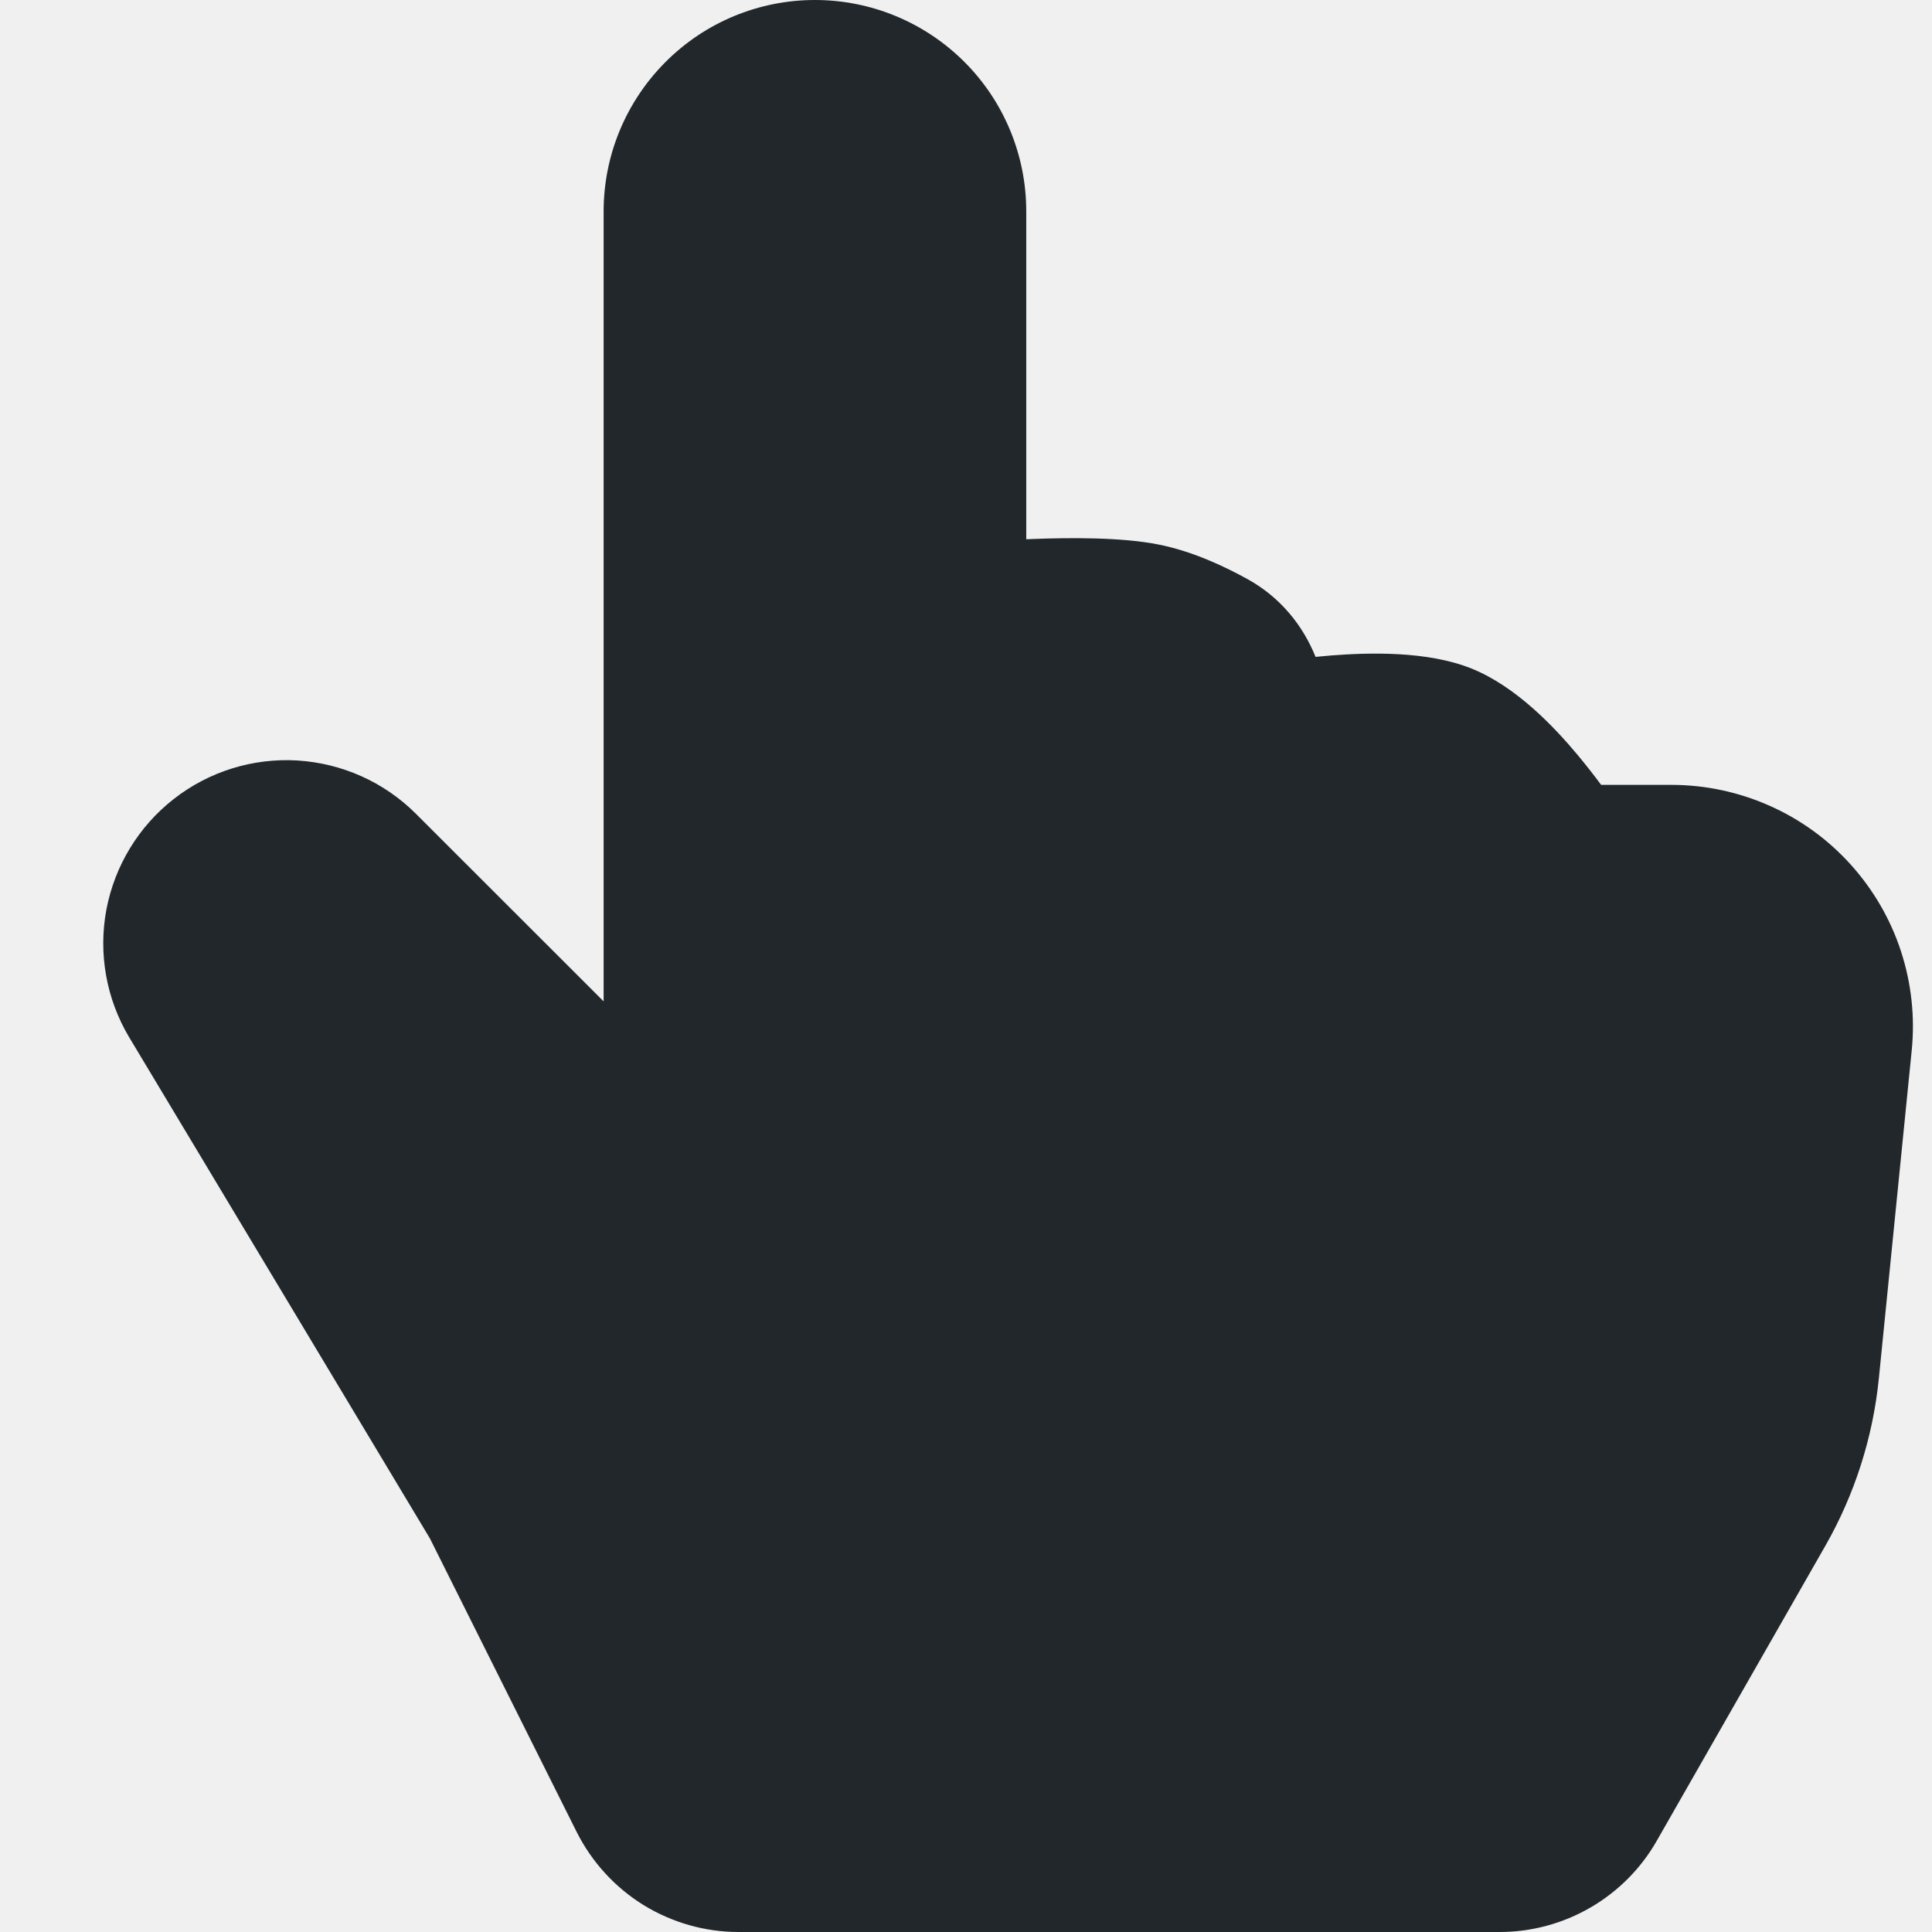
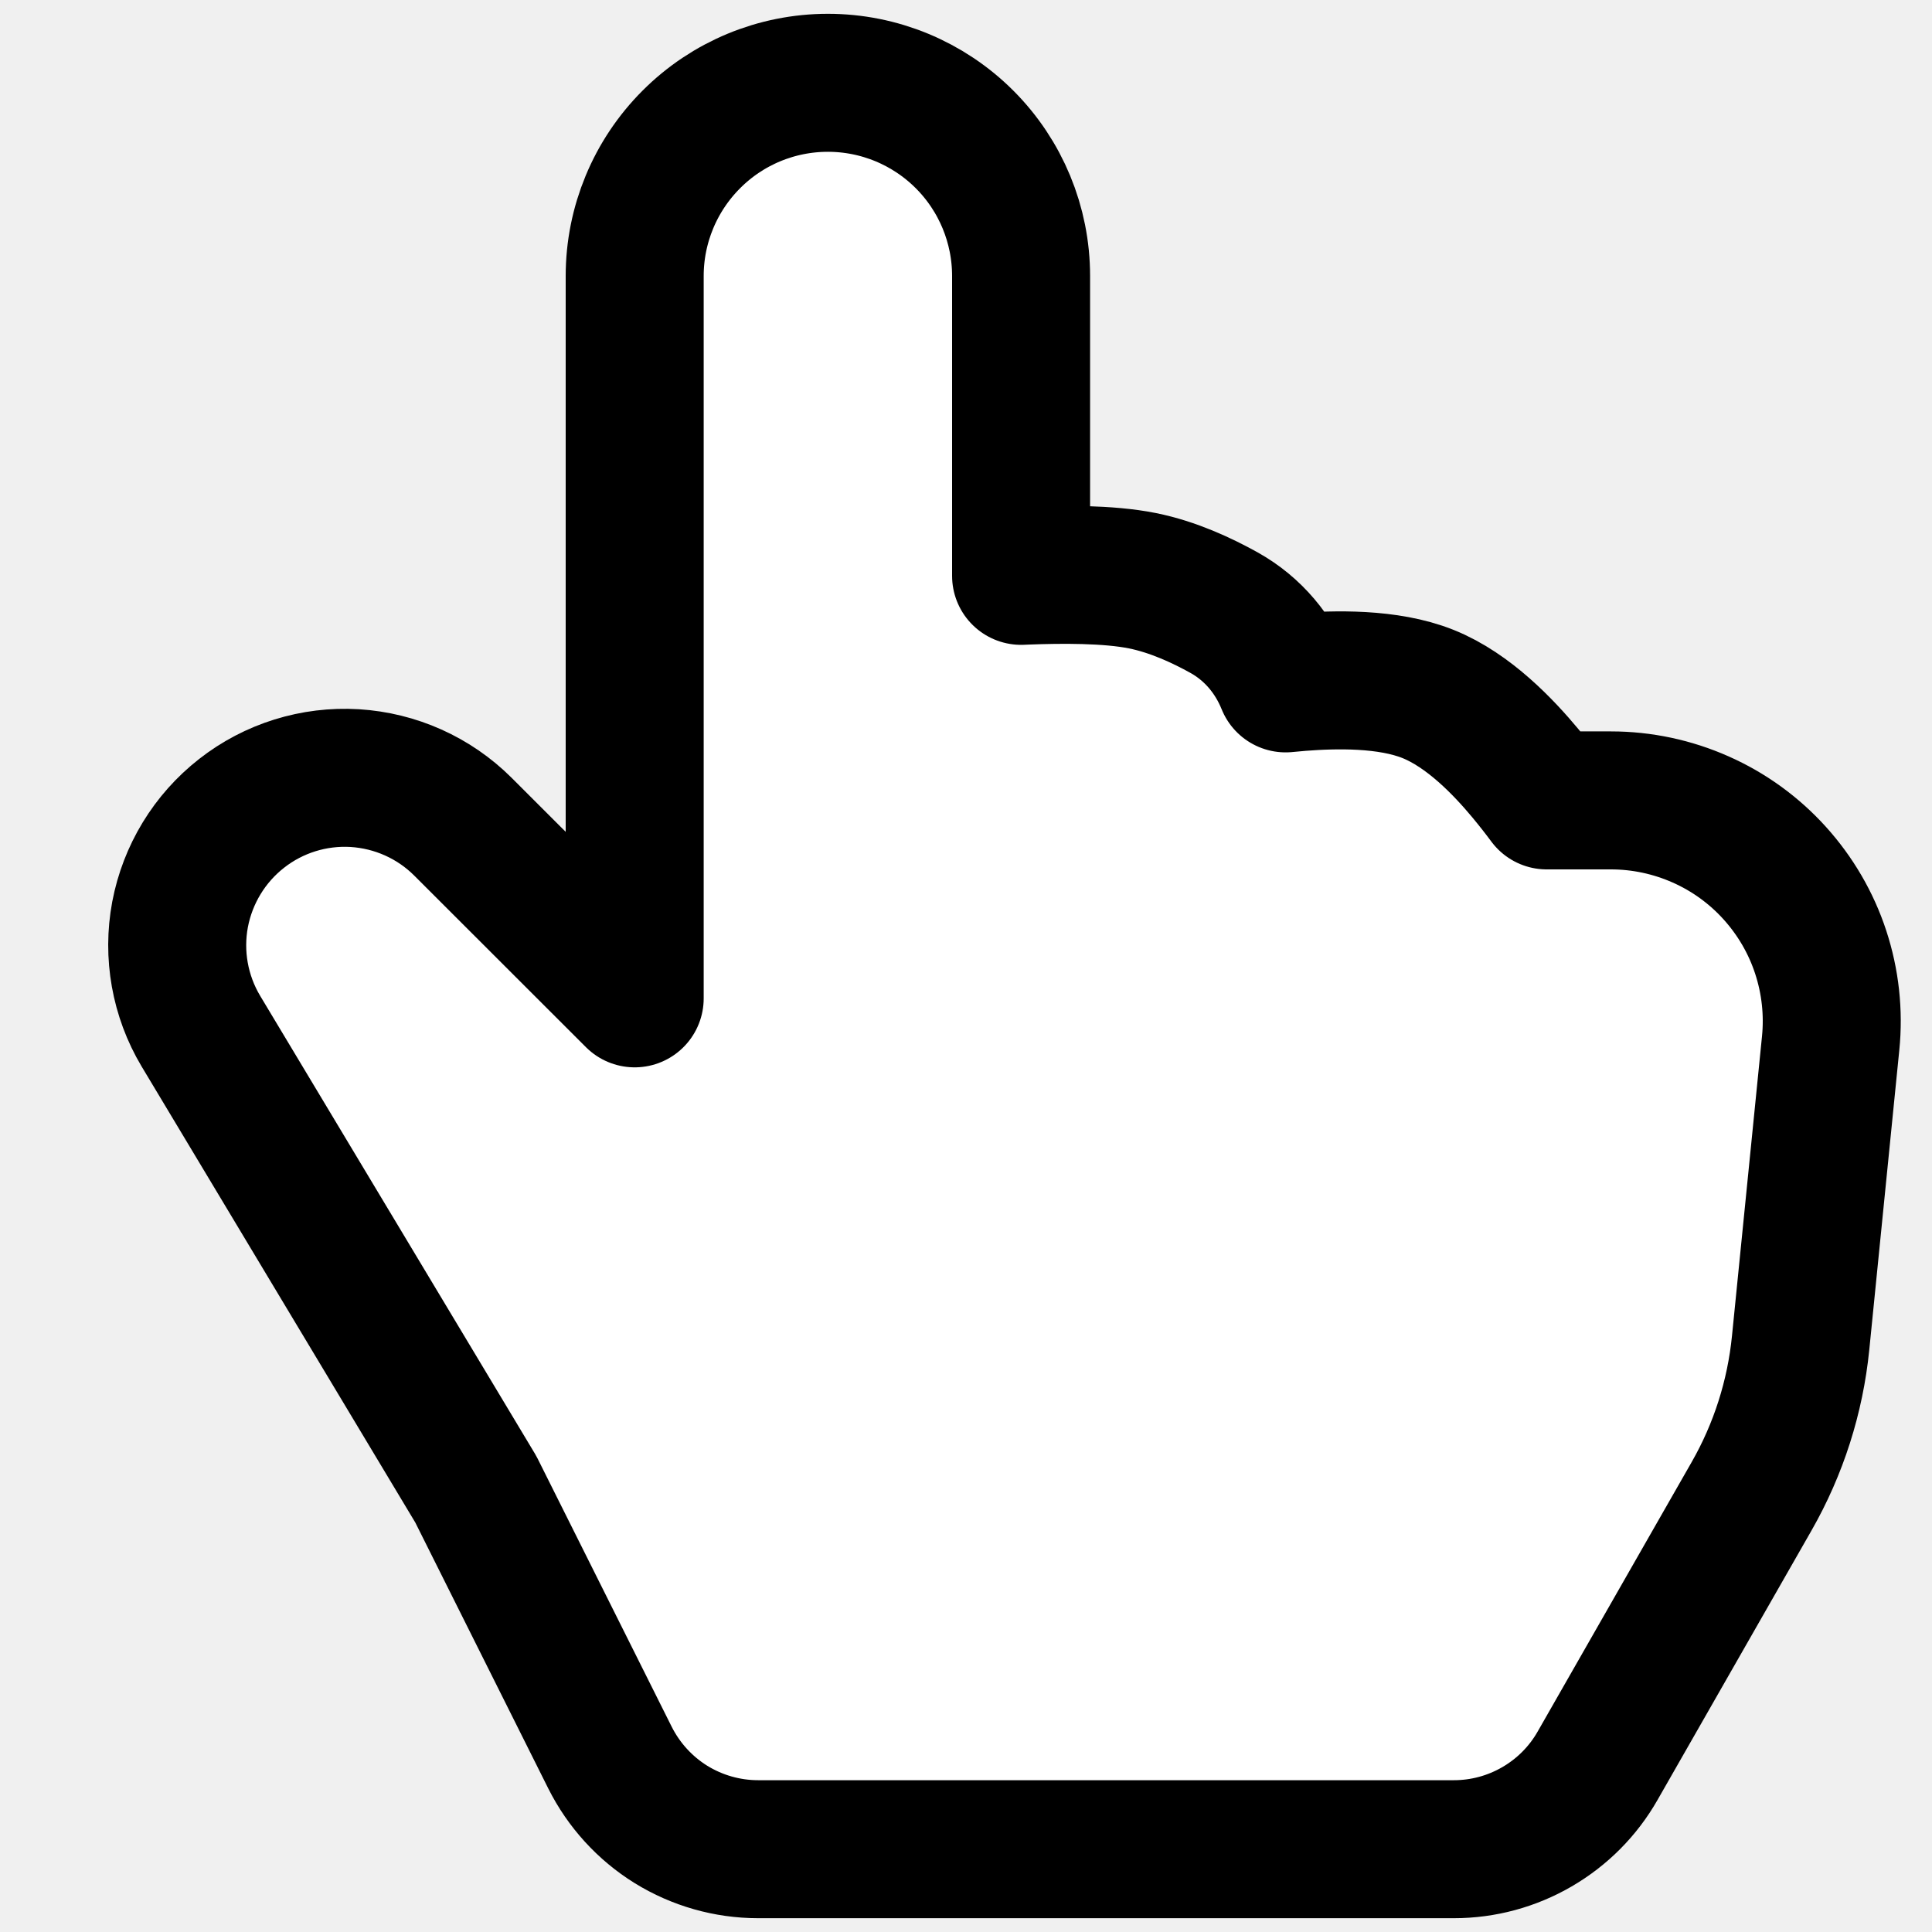
- <svg xmlns="http://www.w3.org/2000/svg" width="16" height="16" viewBox="0 0 16 16" fill="none">
-   <g clip-path="url(#clip0_559_830)">
-     <path d="M8.499 1.75V4.466L8.546 4.464C8.858 4.452 9.288 4.448 9.597 4.51C9.877 4.566 10.14 4.69 10.335 4.798C10.608 4.95 10.791 5.183 10.895 5.44L11.027 5.428C11.339 5.404 11.821 5.39 12.185 5.536C12.555 5.684 12.874 6.023 13.065 6.252C13.14 6.342 13.206 6.427 13.26 6.5H13.842C14.122 6.5 14.398 6.559 14.653 6.672C14.909 6.785 15.138 6.951 15.325 7.158C15.512 7.365 15.655 7.609 15.742 7.875C15.829 8.14 15.86 8.421 15.832 8.699L15.56 11.414C15.511 11.903 15.36 12.376 15.116 12.803L13.721 15.244C13.59 15.474 13.401 15.664 13.172 15.797C12.943 15.93 12.684 16 12.419 16H6.117C5.838 16 5.565 15.922 5.328 15.776C5.091 15.629 4.9 15.419 4.775 15.17L3.56 12.74L1.069 8.589C0.88 8.272 0.813 7.896 0.881 7.533C0.95 7.17 1.148 6.844 1.439 6.617C1.73 6.389 2.095 6.276 2.463 6.298C2.832 6.321 3.18 6.476 3.442 6.737L4.999 8.293V1.75C4.999 1.286 5.184 0.841 5.512 0.513C5.84 0.184 6.285 0 6.749 0C7.213 0 7.658 0.184 7.987 0.513C8.315 0.841 8.499 1.286 8.499 1.75V1.75Z" fill="#21272A" />
-   </g>
-   <defs>
-     <clipPath id="clip0_559_830">
-       <rect width="16" height="16" fill="white" />
-     </clipPath>
-   </defs>
+ <svg xmlns="http://www.w3.org/2000/svg" width="16" height="16" viewBox="-0.75 -0.75 17.5 17.5">
+   <path d="M8.499 1.75V4.466L8.546 4.464C8.858 4.452 9.288 4.448 9.597 4.51C9.877 4.566 10.14 4.69 10.335 4.798C10.608 4.95 10.791 5.183 10.895 5.44L11.027 5.428C11.339 5.404 11.821 5.39 12.185 5.536C12.555 5.684 12.874 6.023 13.065 6.252C13.14 6.342 13.206 6.427 13.26 6.5H13.842C14.122 6.5 14.398 6.559 14.653 6.672C14.909 6.785 15.138 6.951 15.325 7.158C15.512 7.365 15.655 7.609 15.742 7.875C15.829 8.14 15.86 8.421 15.832 8.699L15.56 11.414C15.511 11.903 15.36 12.376 15.116 12.803L13.721 15.244C13.59 15.474 13.401 15.664 13.172 15.797C12.943 15.93 12.684 16 12.419 16H6.117C5.838 16 5.565 15.922 5.328 15.776C5.091 15.629 4.9 15.419 4.775 15.17L3.56 12.74L1.069 8.589C0.88 8.272 0.813 7.896 0.881 7.533C0.95 7.17 1.148 6.844 1.439 6.617C1.73 6.389 2.095 6.276 2.463 6.298C2.832 6.321 3.18 6.476 3.442 6.737L4.999 8.293V1.75C4.999 1.286 5.184 0.841 5.512 0.513C5.84 0.184 6.285 0 6.749 0C7.213 0 7.658 0.184 7.987 0.513C8.315 0.841 8.499 1.286 8.499 1.75V1.75Z" fill="#fff" stroke="#000" stroke-width="1.25" stroke-linejoin="round" />
</svg>
